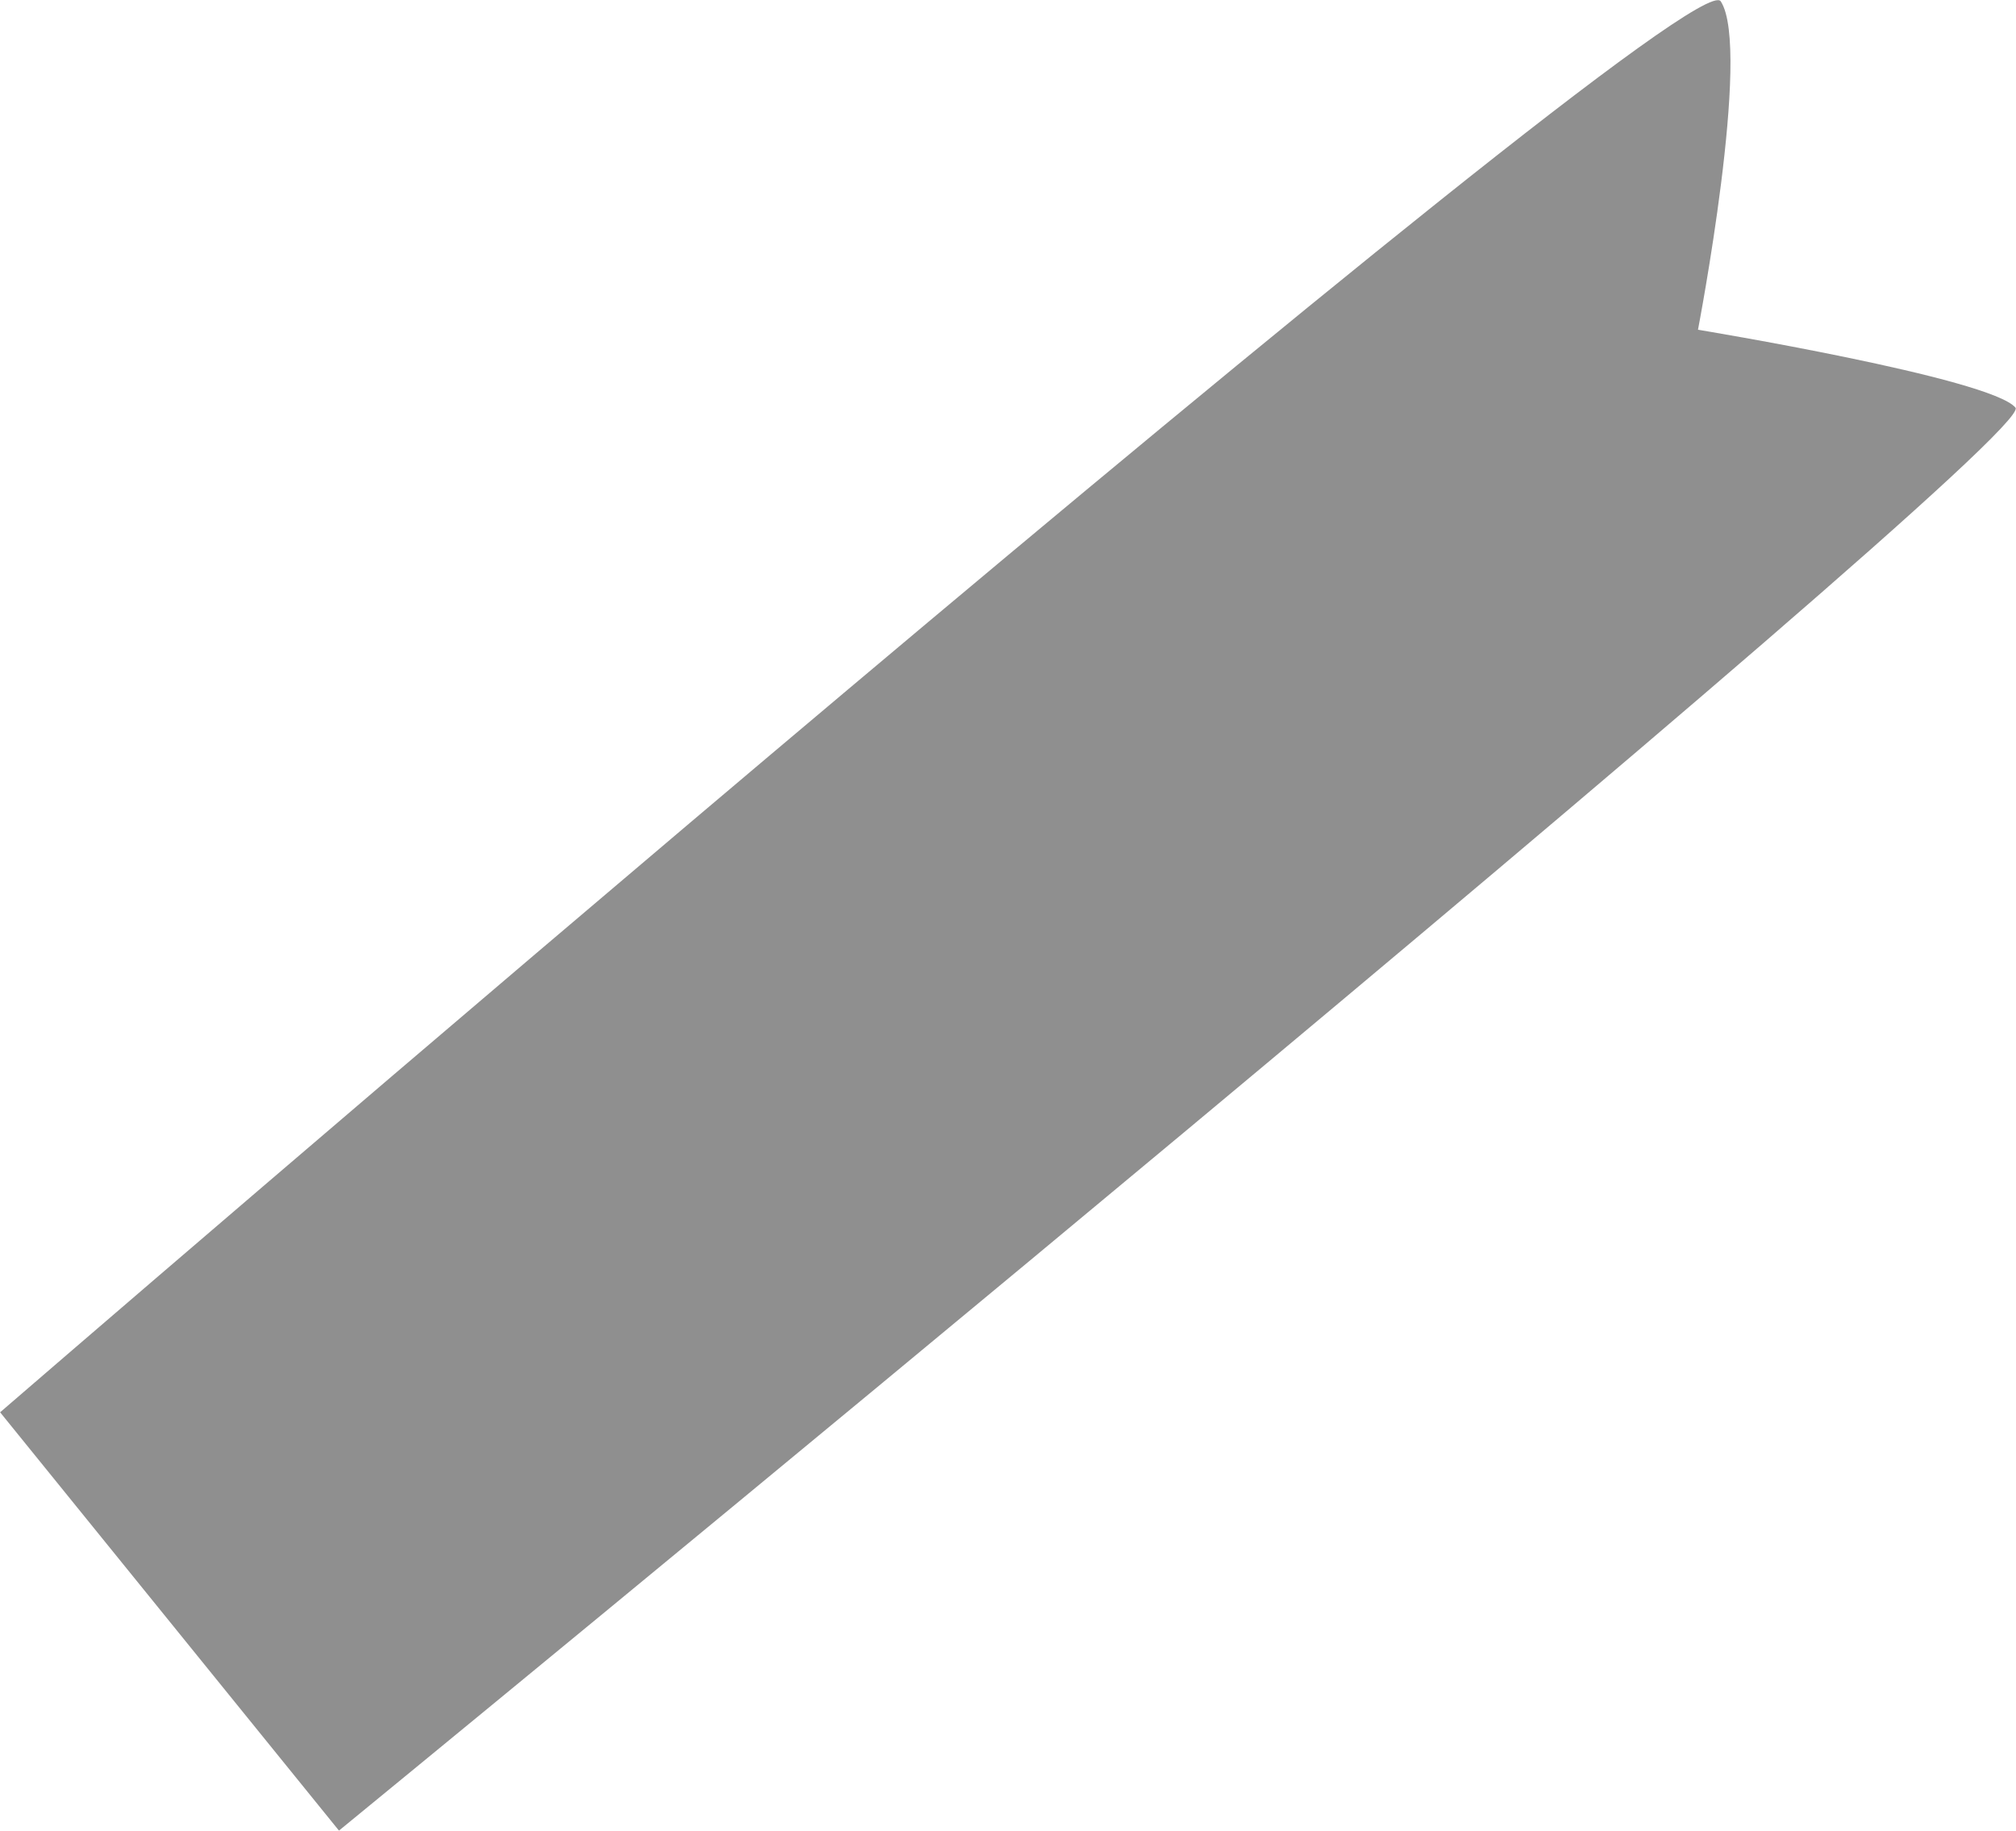
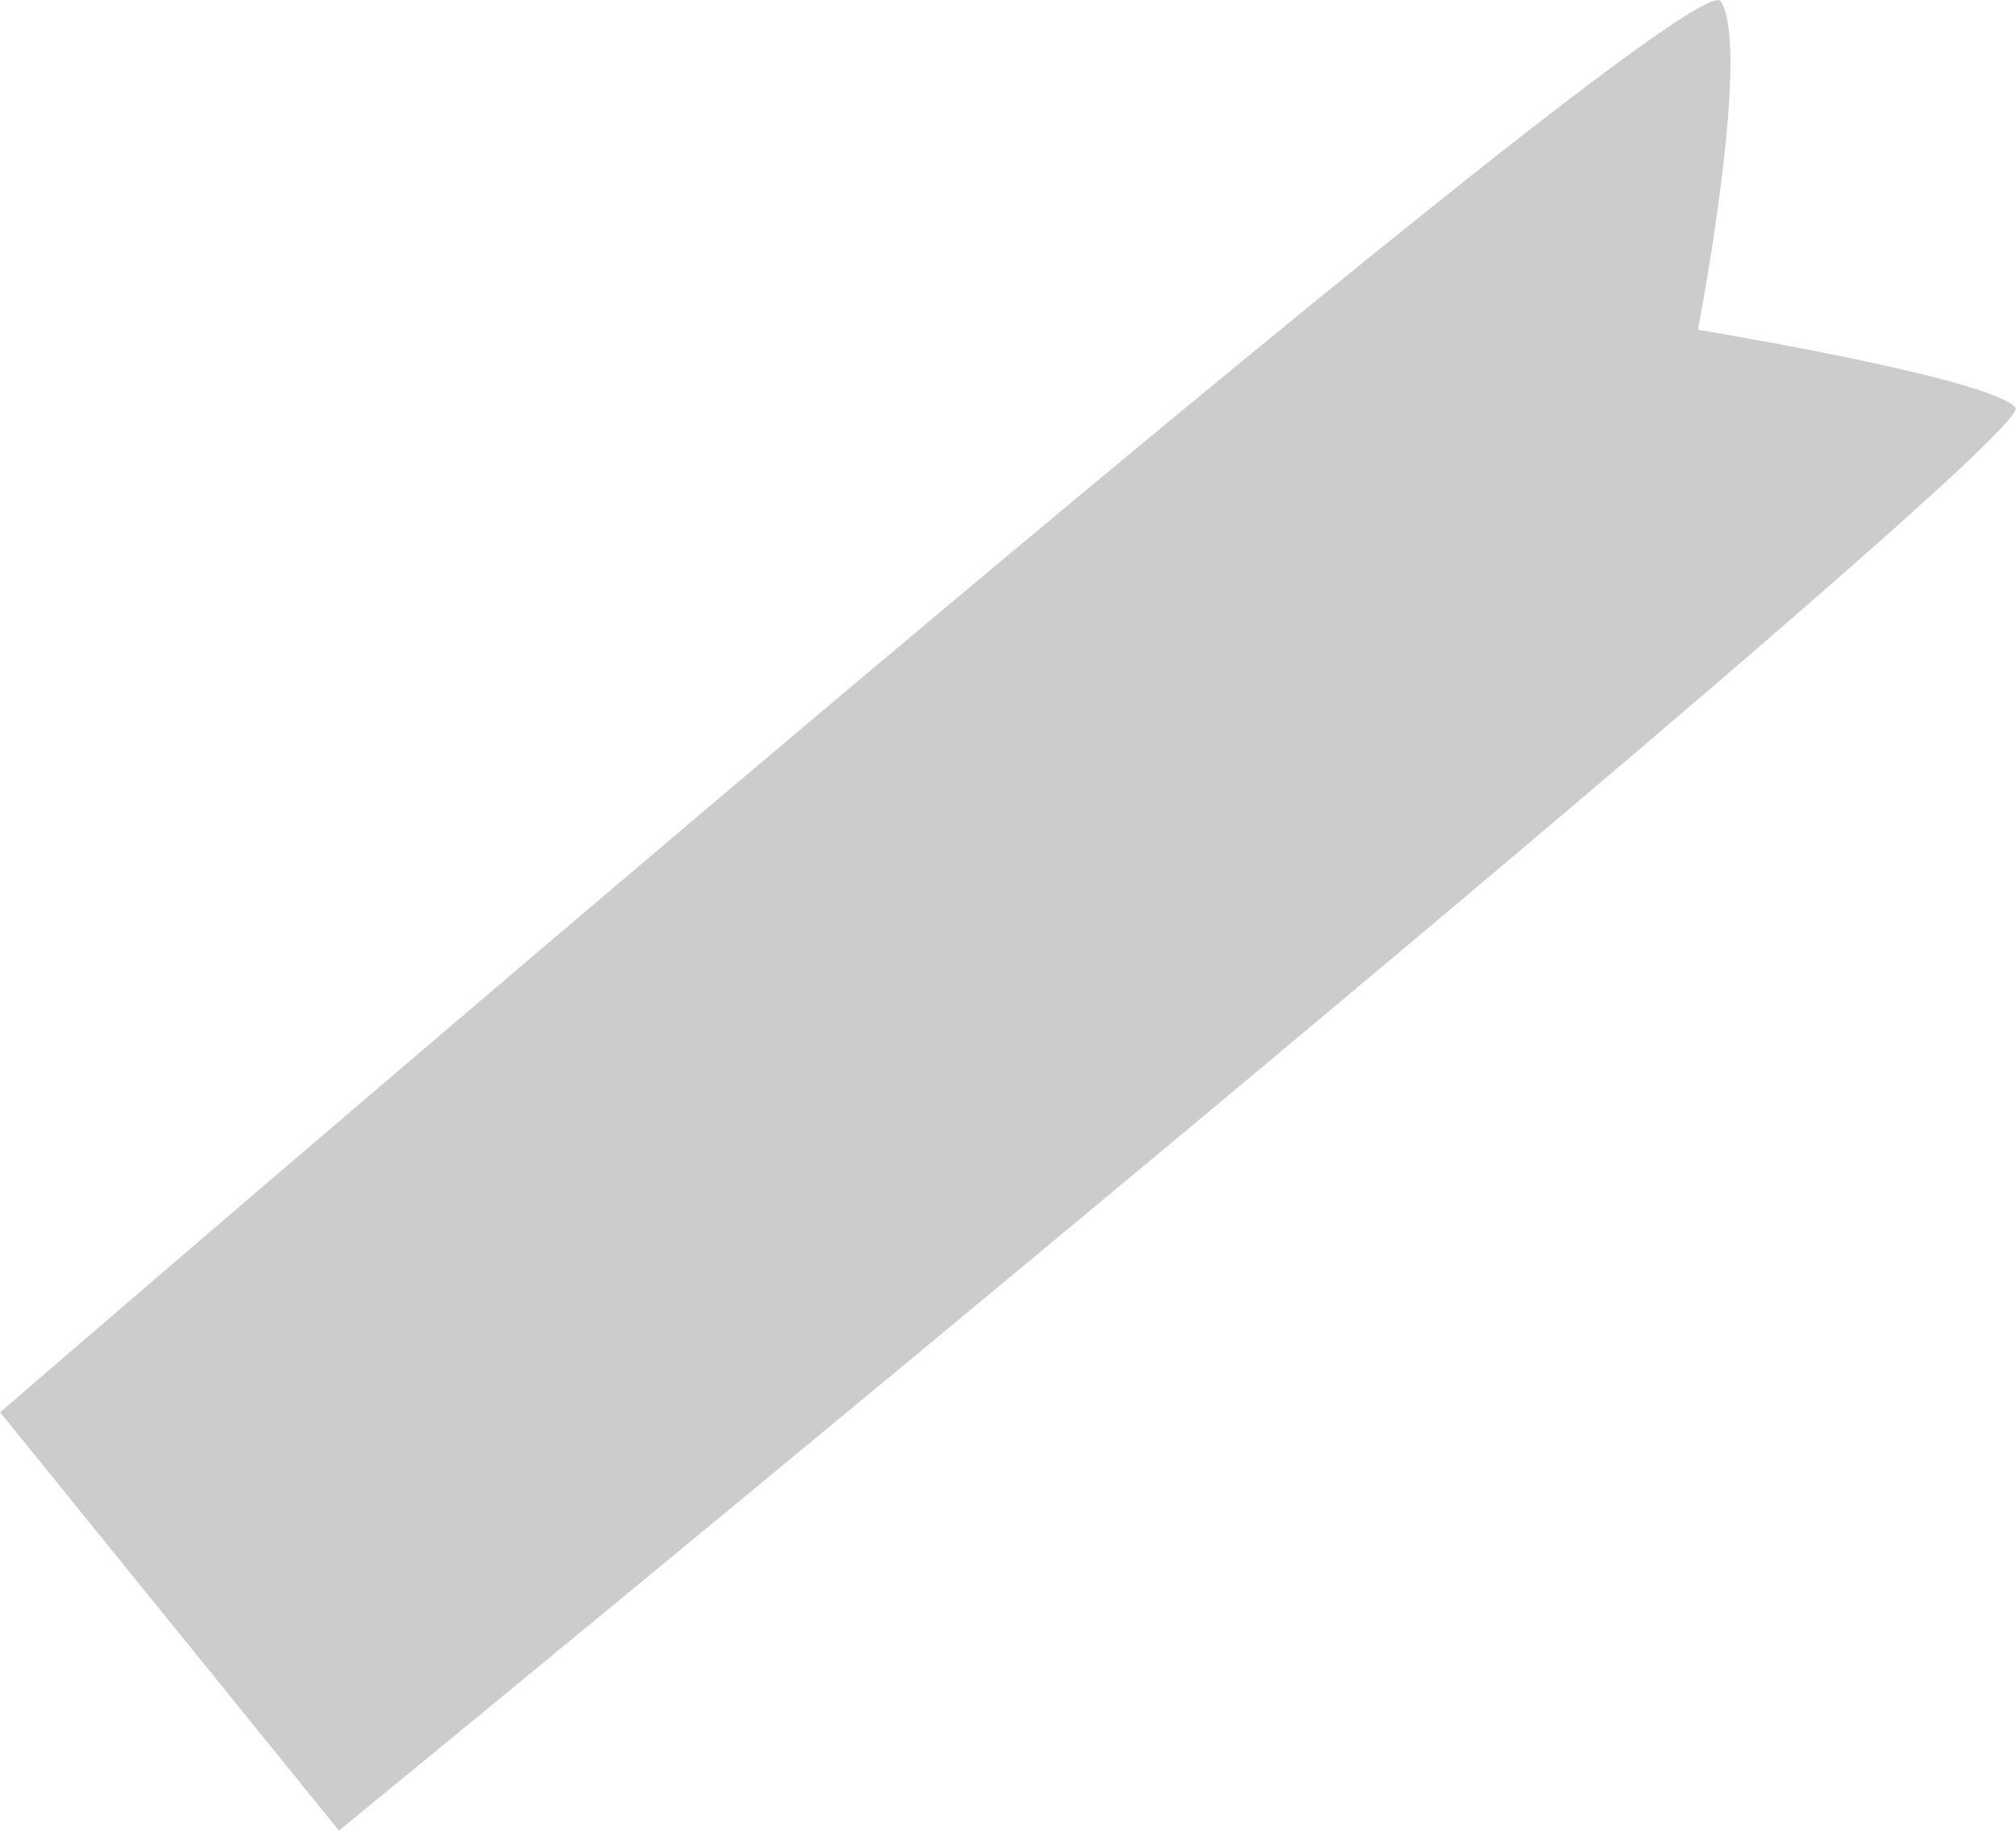
<svg xmlns="http://www.w3.org/2000/svg" width="4.965mm" height="4.509mm" viewBox="0 0 4.965 4.509" version="1.1" id="svg1">
  <defs id="defs1" />
  <g id="layer1" transform="translate(-1.725197,-0.01277499)" style="fill:#8f8f8f;fill-opacity:1">
-     <path style="opacity:1;fill:#8f8f8f;fill-opacity:1;stroke-width:1;paint-order:fill markers stroke" d="M 1.725,3.491 2.56,4.522 c 0,0 4.189,-3.431 4.129,-3.505 C 6.629,0.944 5.907,0.825 5.907,0.825 c 0,0 0.133,-0.692 0.056,-0.809 -0.077,-0.118 -4.238,3.476 -4.238,3.476 z" id="path1" />
+     <path style="opacity:1;fill:#cccccc;fill-opacity:1;stroke-width:1;paint-order:fill markers stroke" d="M 1.725,3.491 2.56,4.522 c 0,0 4.189,-3.431 4.129,-3.505 C 6.629,0.944 5.907,0.825 5.907,0.825 c 0,0 0.133,-0.692 0.056,-0.809 -0.077,-0.118 -4.238,3.476 -4.238,3.476 z" id="path1" />
  </g>
</svg>
